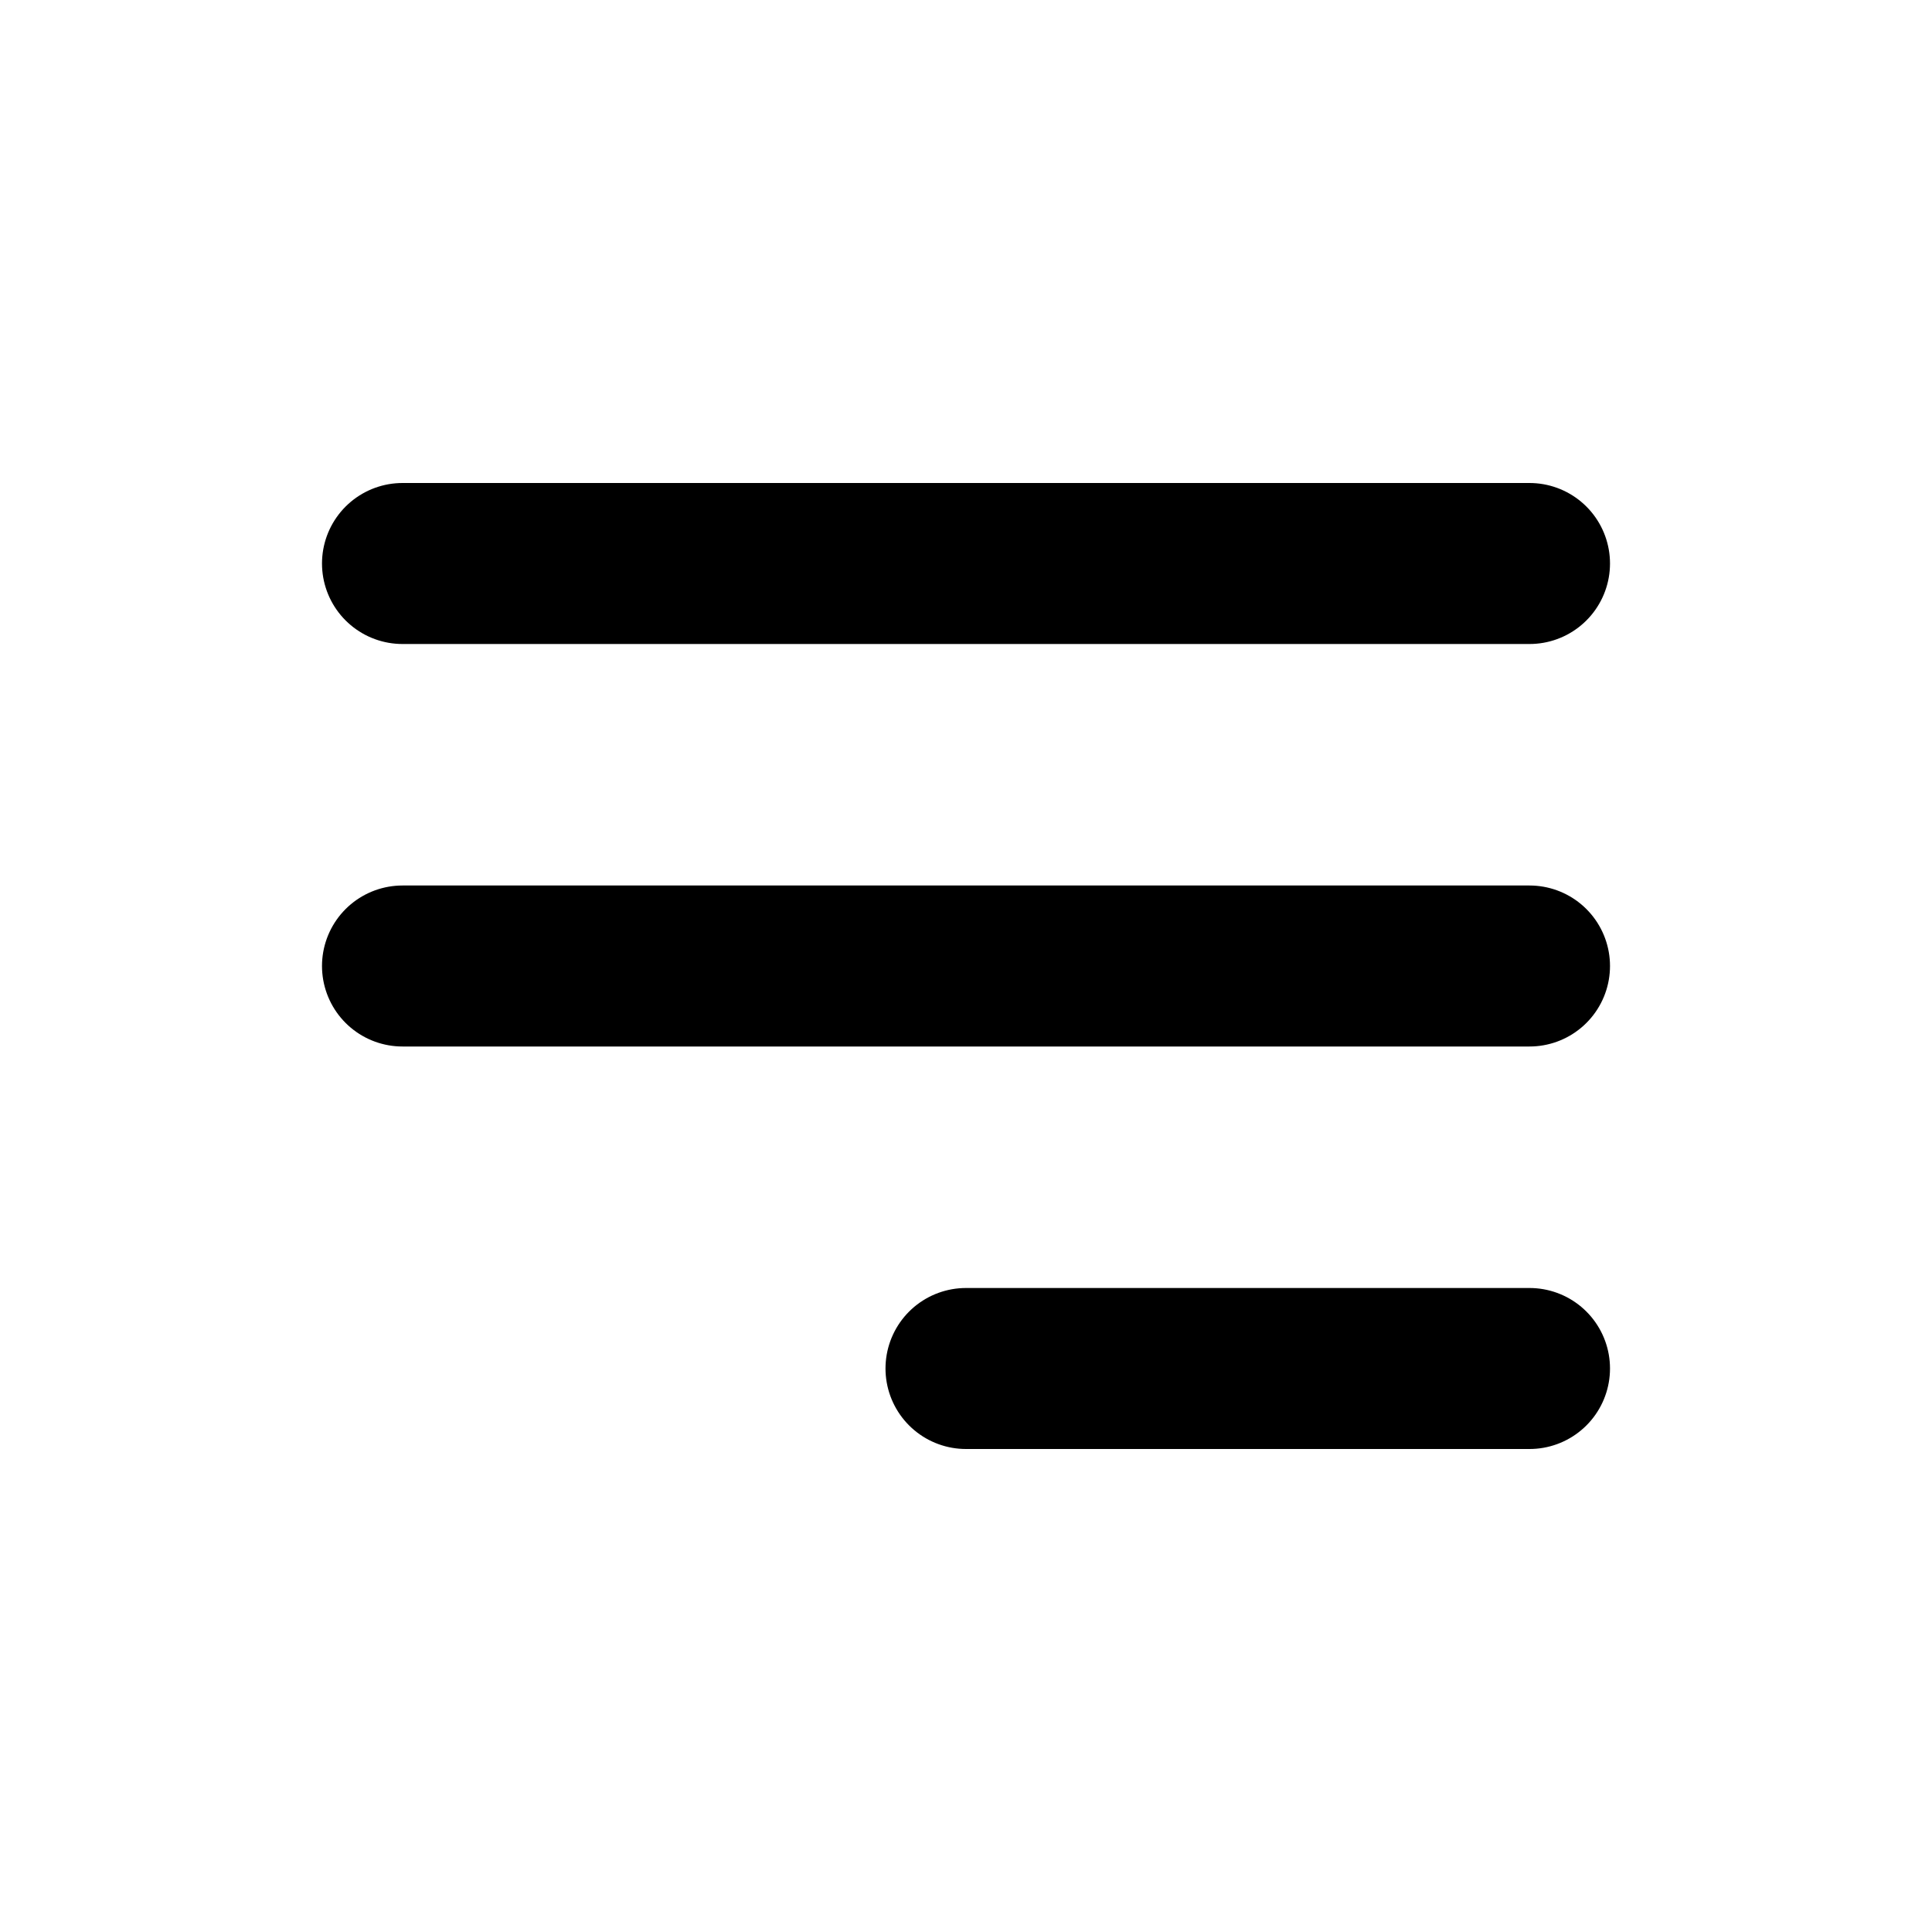
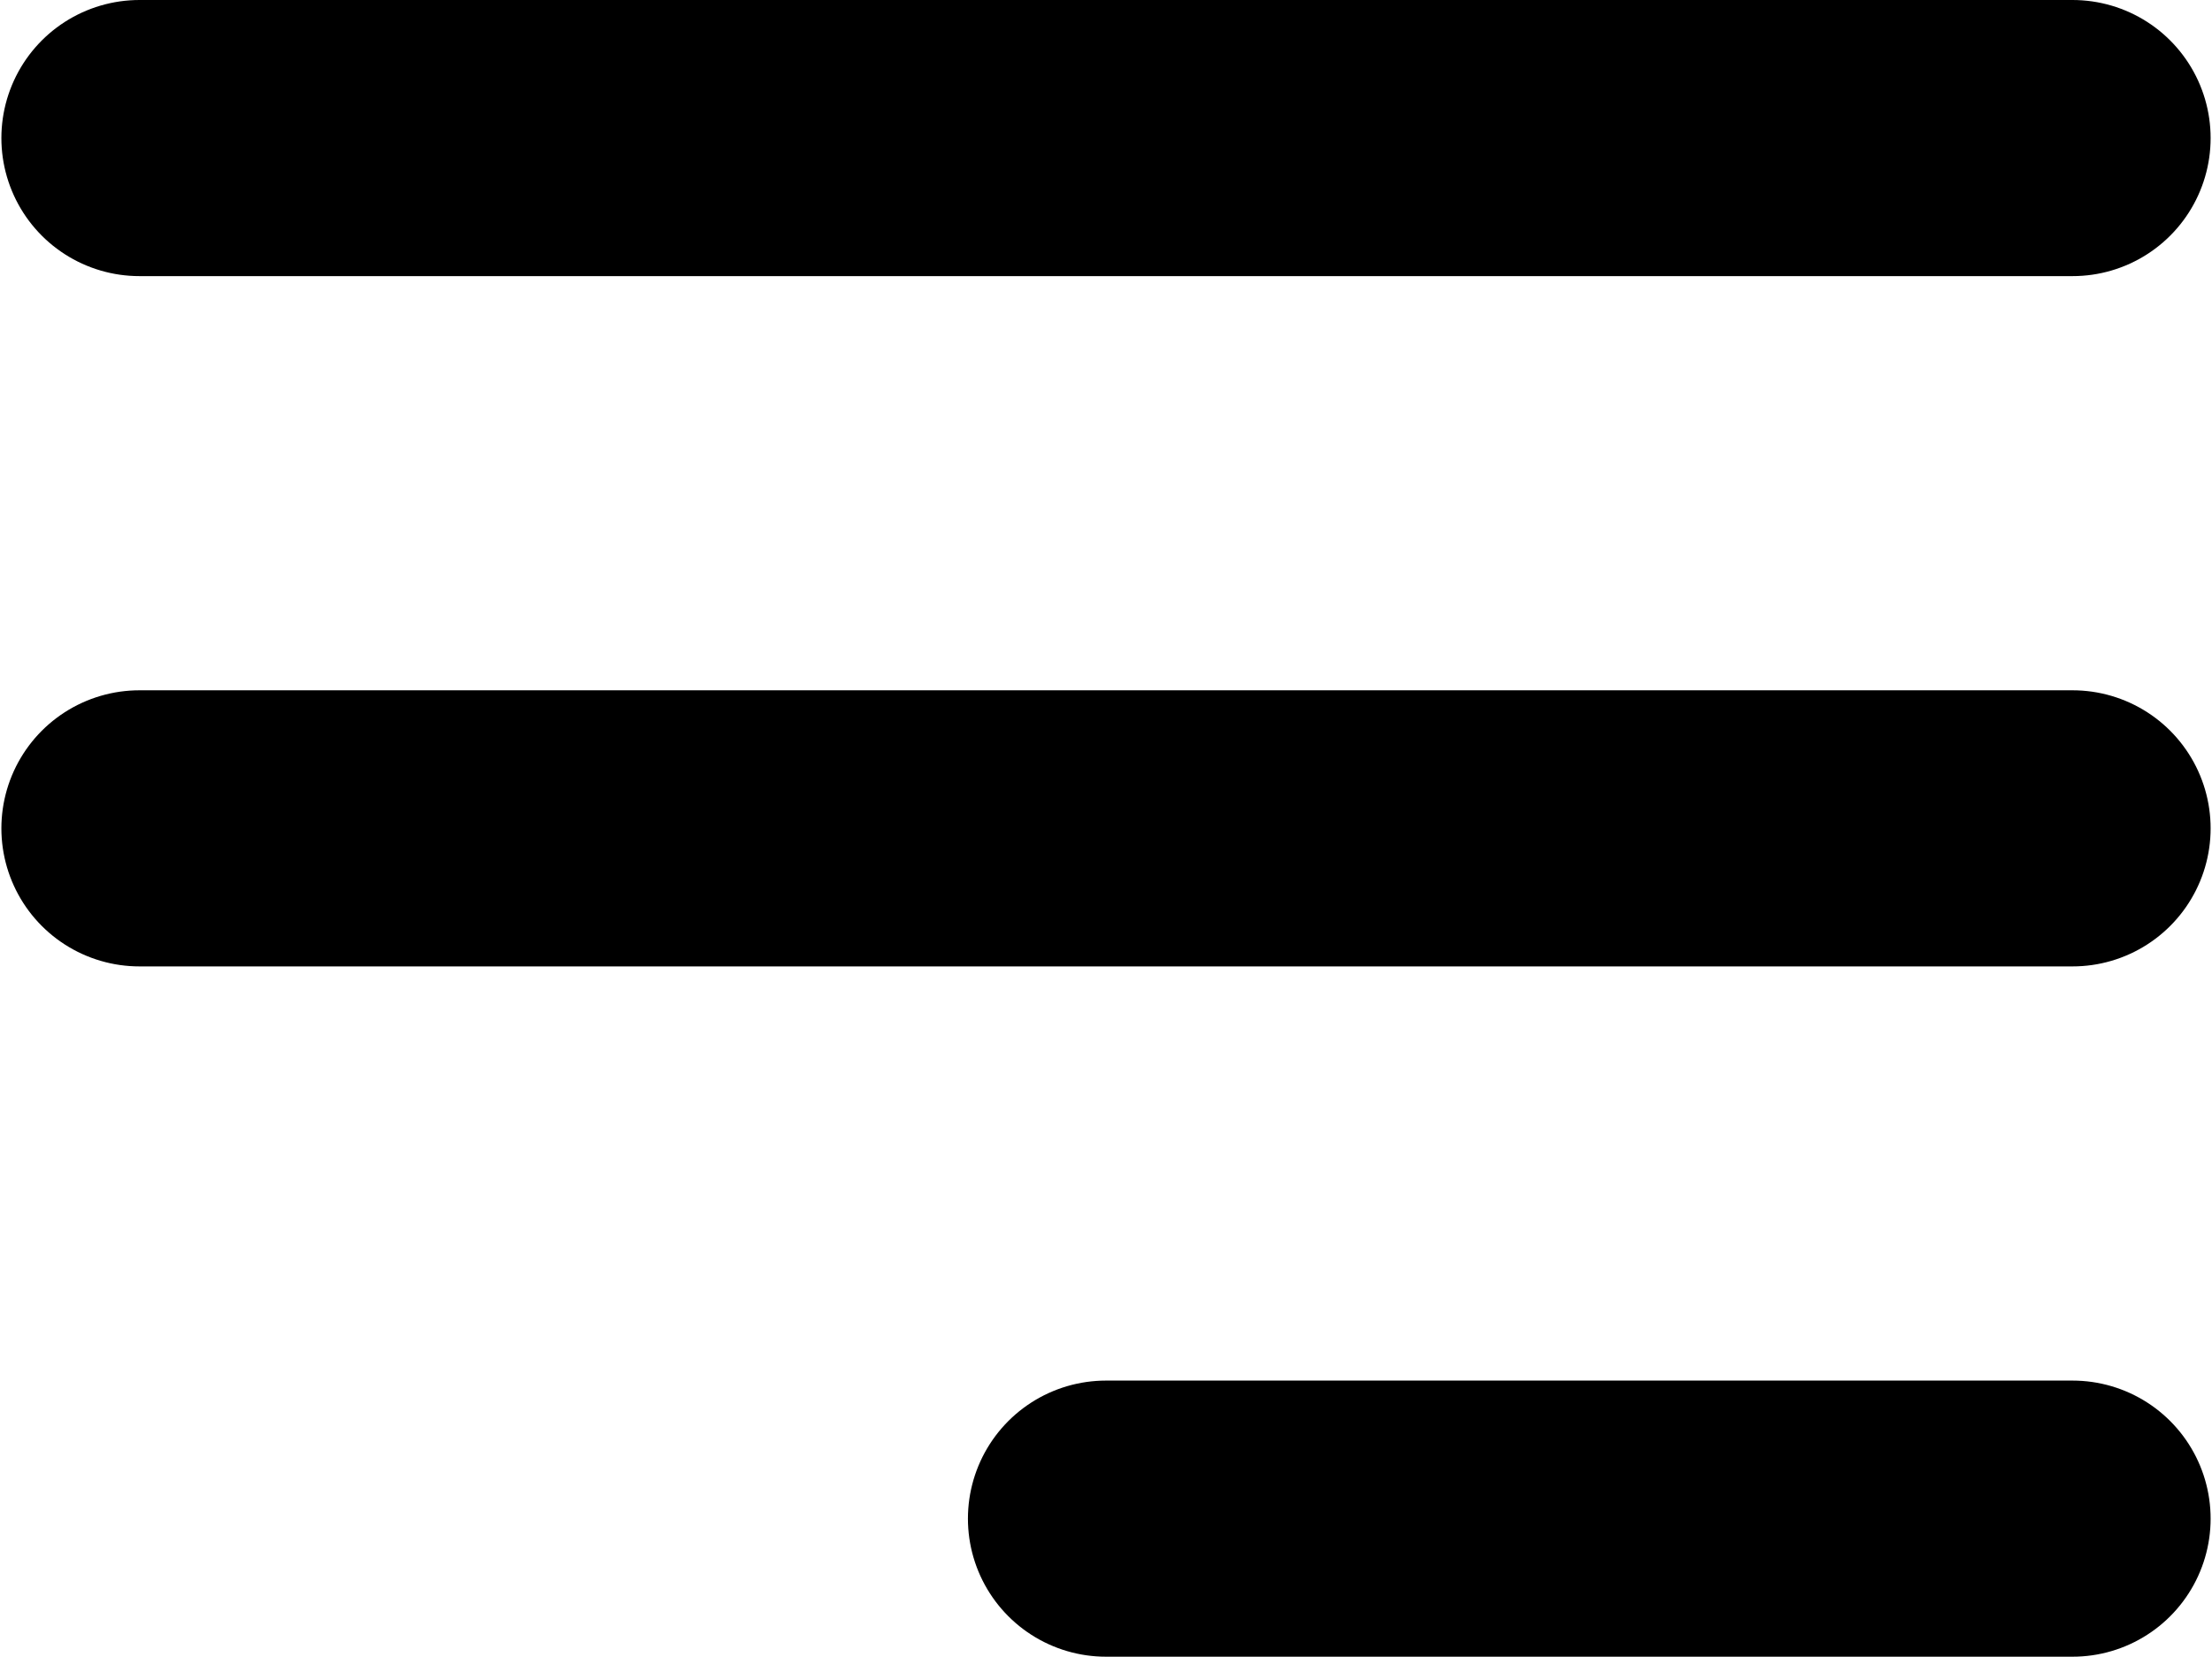
- <svg xmlns="http://www.w3.org/2000/svg" width="800px" height="800px" viewBox="0 0 24 24" fill="none">
-   <g id="Menu / Menu_Alt_01">
-     <path id="Vector" d="M12 17H19M5 12H19M5 7H19" stroke="#000000" stroke-width="2" stroke-linecap="round" stroke-linejoin="round" />
-   </g>
+ <svg xmlns="http://www.w3.org/2000/svg" width="534" height="400" viewBox="0 0 534 400" fill="none">
+   <path d="M267 366.667H500.333M33.667 200H500.333M33.667 33.333H500.333" stroke="black" stroke-width="66.667" stroke-linecap="round" stroke-linejoin="round" />
</svg>
